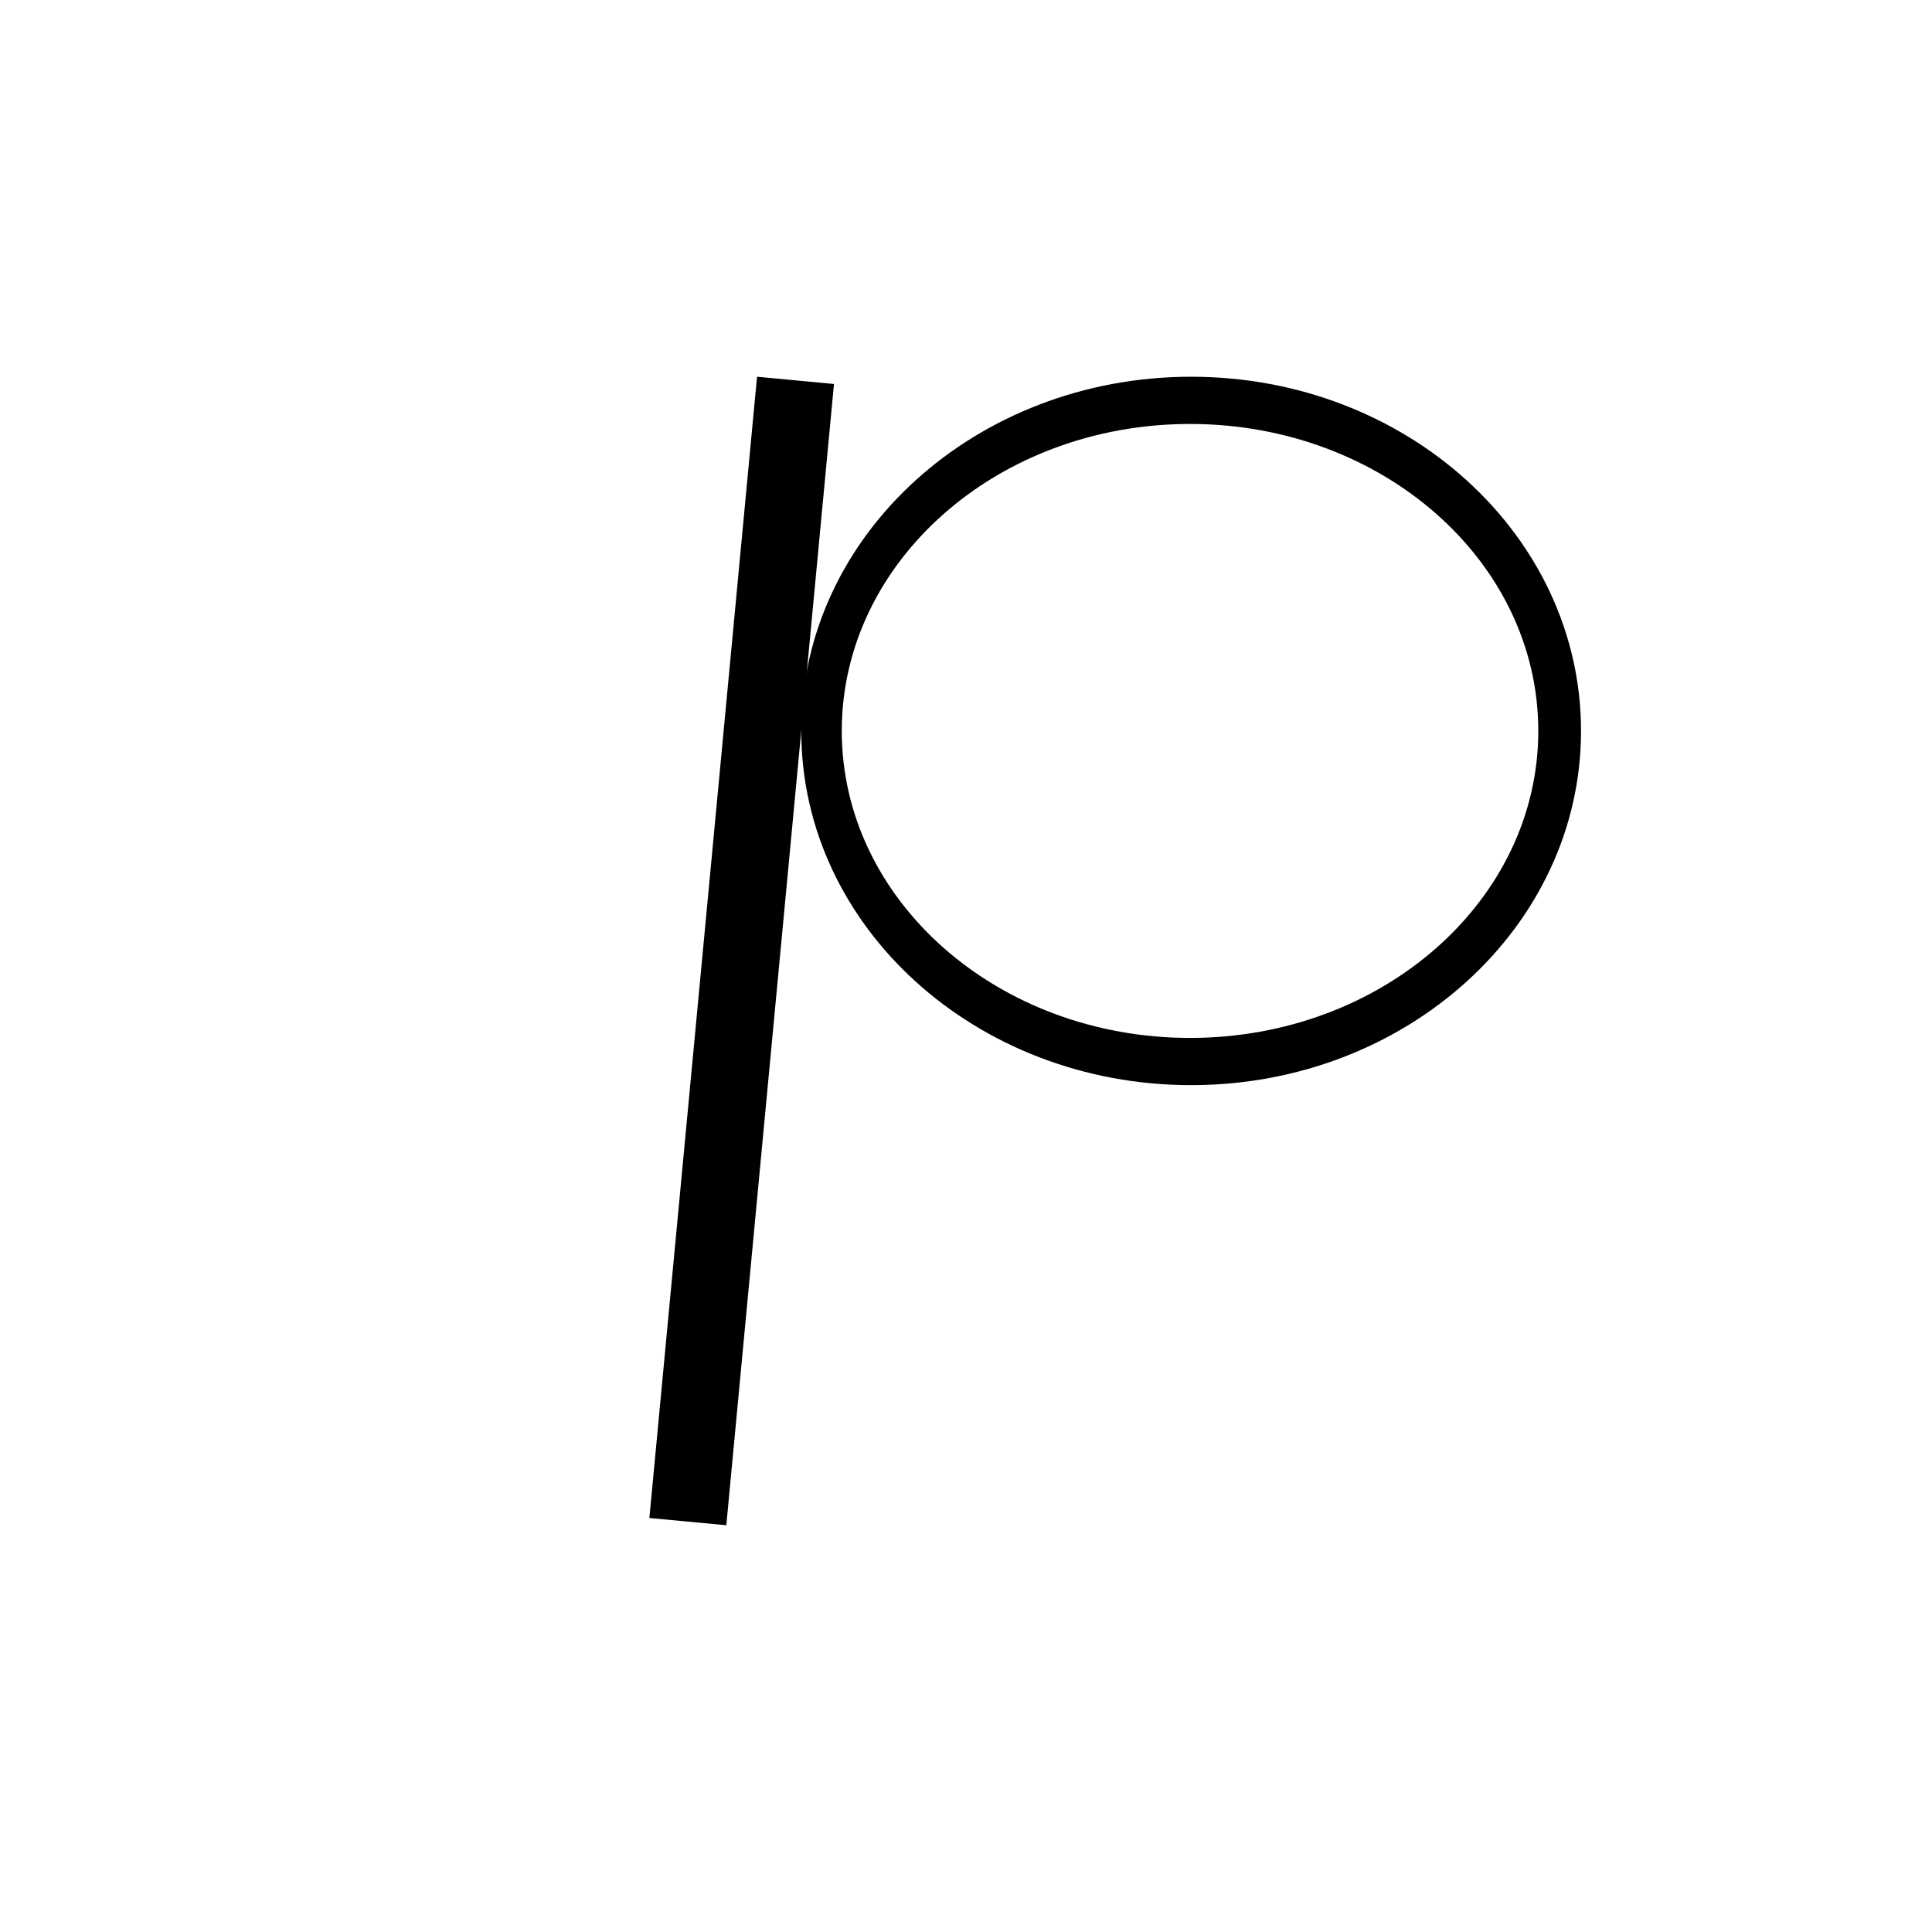
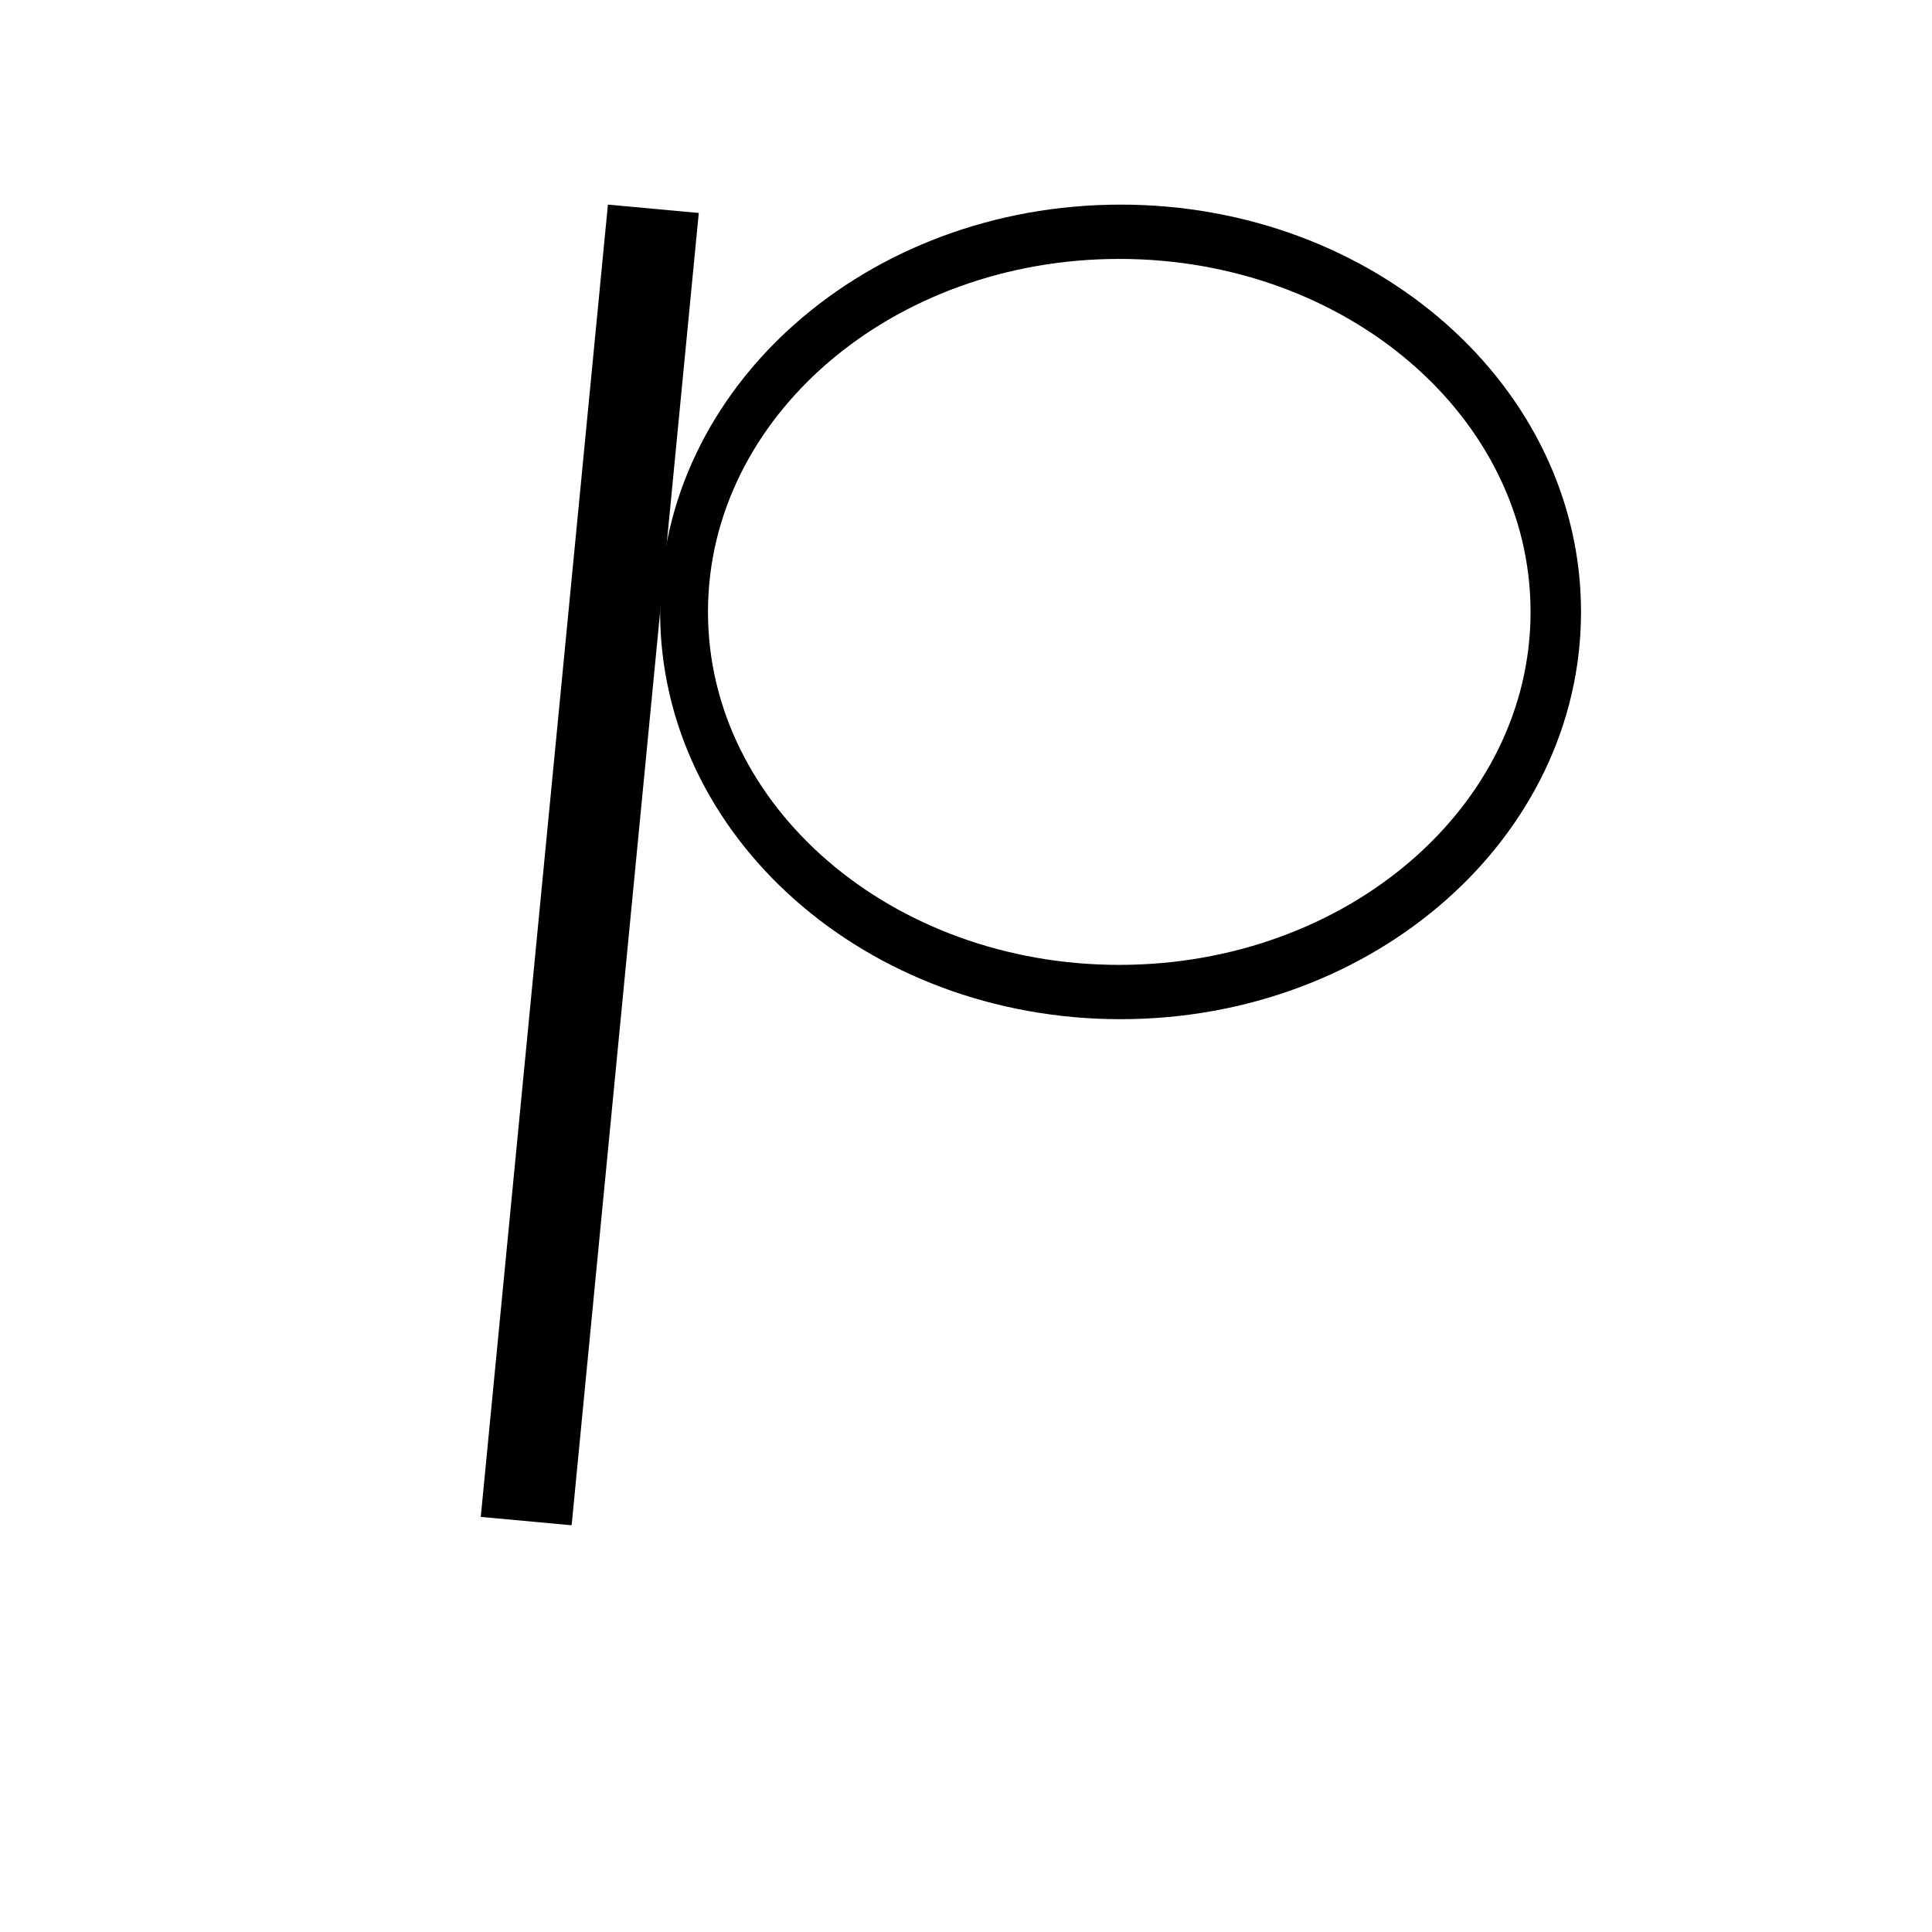
<svg xmlns="http://www.w3.org/2000/svg" width="1000" height="1000" viewBox="0 0 264.583 264.583" version="1.1" id="svg1">
  <defs id="defs1" />
-   <g id="layer1" transform="matrix(0,-0.4888893,0.5906455,0,86.2882,164.7767)">
+   <g id="layer1" transform="matrix(0,-0.5621576,0.6975418,0,62.71904,158.1671)">
    <path id="path8" style="fill:#000000;stroke:none;stroke-width:5.165" d="m 132.292,39.687 a 99.219,90.399 0 0 0 -99.219,90.399 99.219,90.399 0 0 0 99.219,90.4 99.219,90.399 0 0 0 99.219,-90.4 99.219,90.399 0 0 0 -99.219,-90.399 z m 0,9.395 a 85.99,80.748 0 0 1 85.99,80.748 85.99,80.748 0 0 1 -85.99,80.749 85.99,80.748 0 0 1 -85.99,-80.749 85.99,80.748 0 0 1 85.99,-80.748 z" />
  </g>
-   <rect style="fill:#000000;stroke-width:5.165" id="rect2" width="10.583" height="156.986" x="108.063" y="41.628" transform="rotate(5.38931)" />
+   <rect style="fill:#000000;stroke-width:6.019" id="rect2" width="12.496" height="180.557" x="85.568" y="20.29" transform="matrix(0.9958079,0.09146897,-0.09644077,0.9953387,0,0)" />
</svg>
